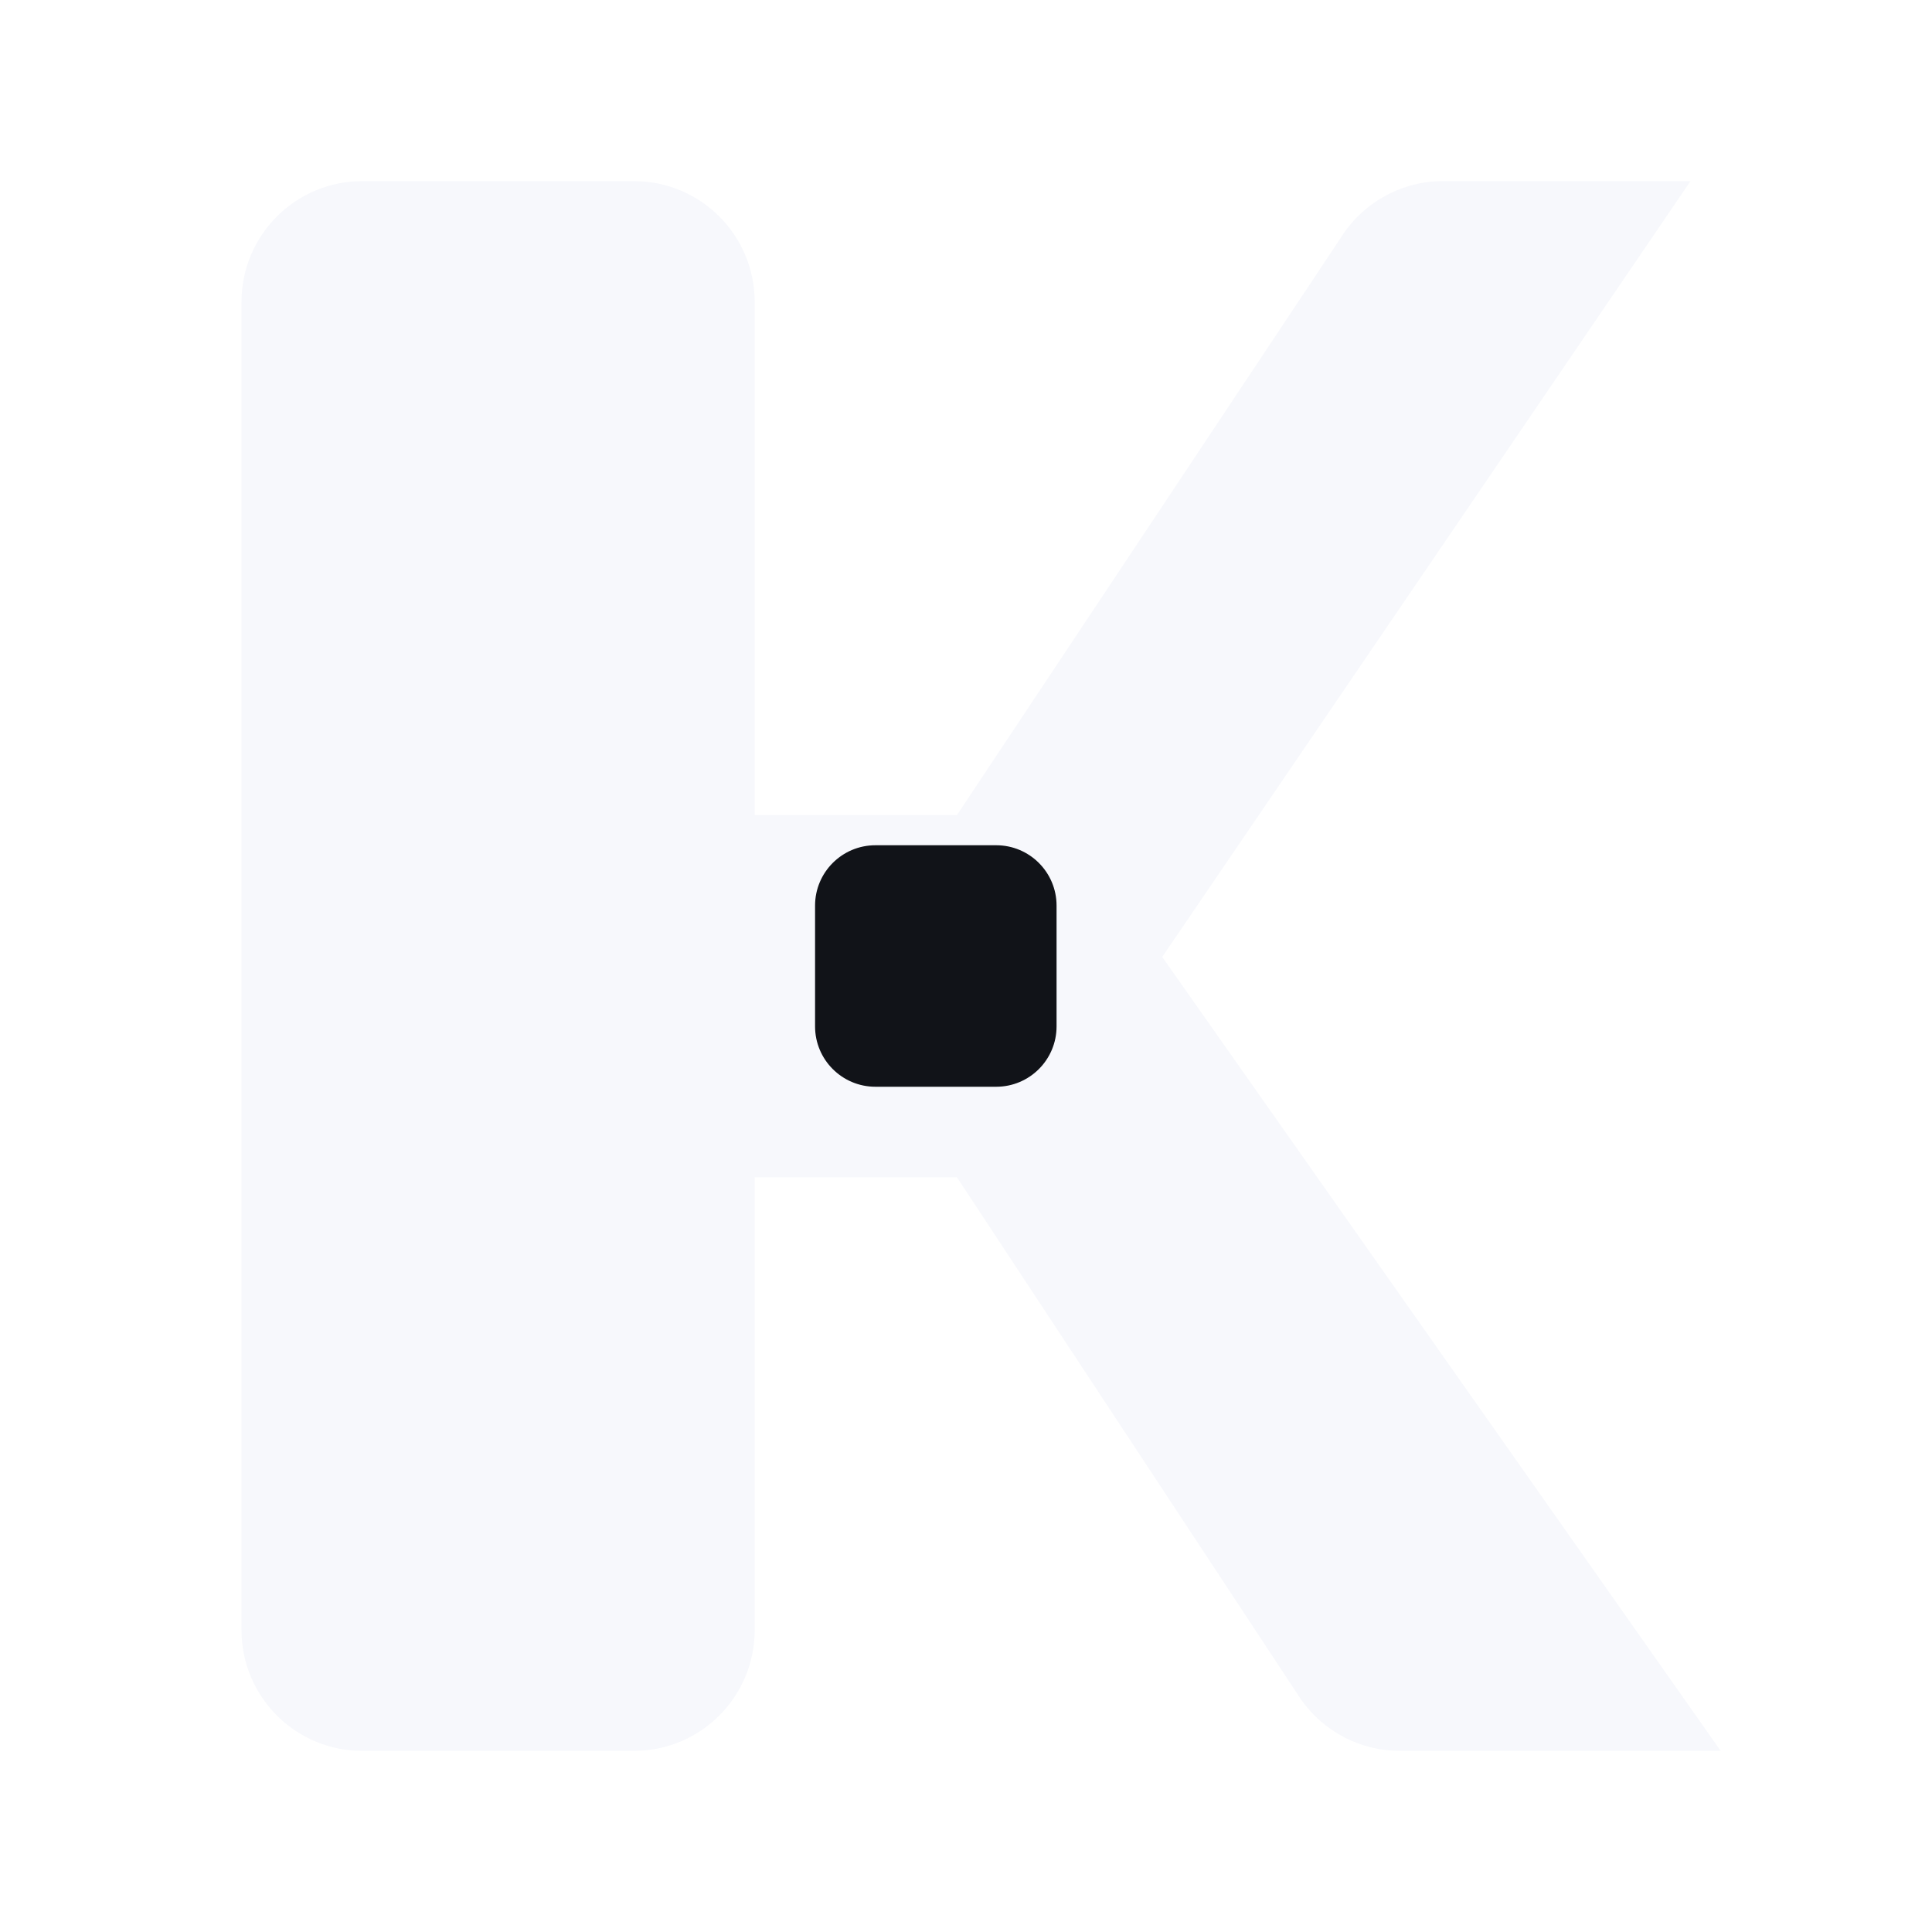
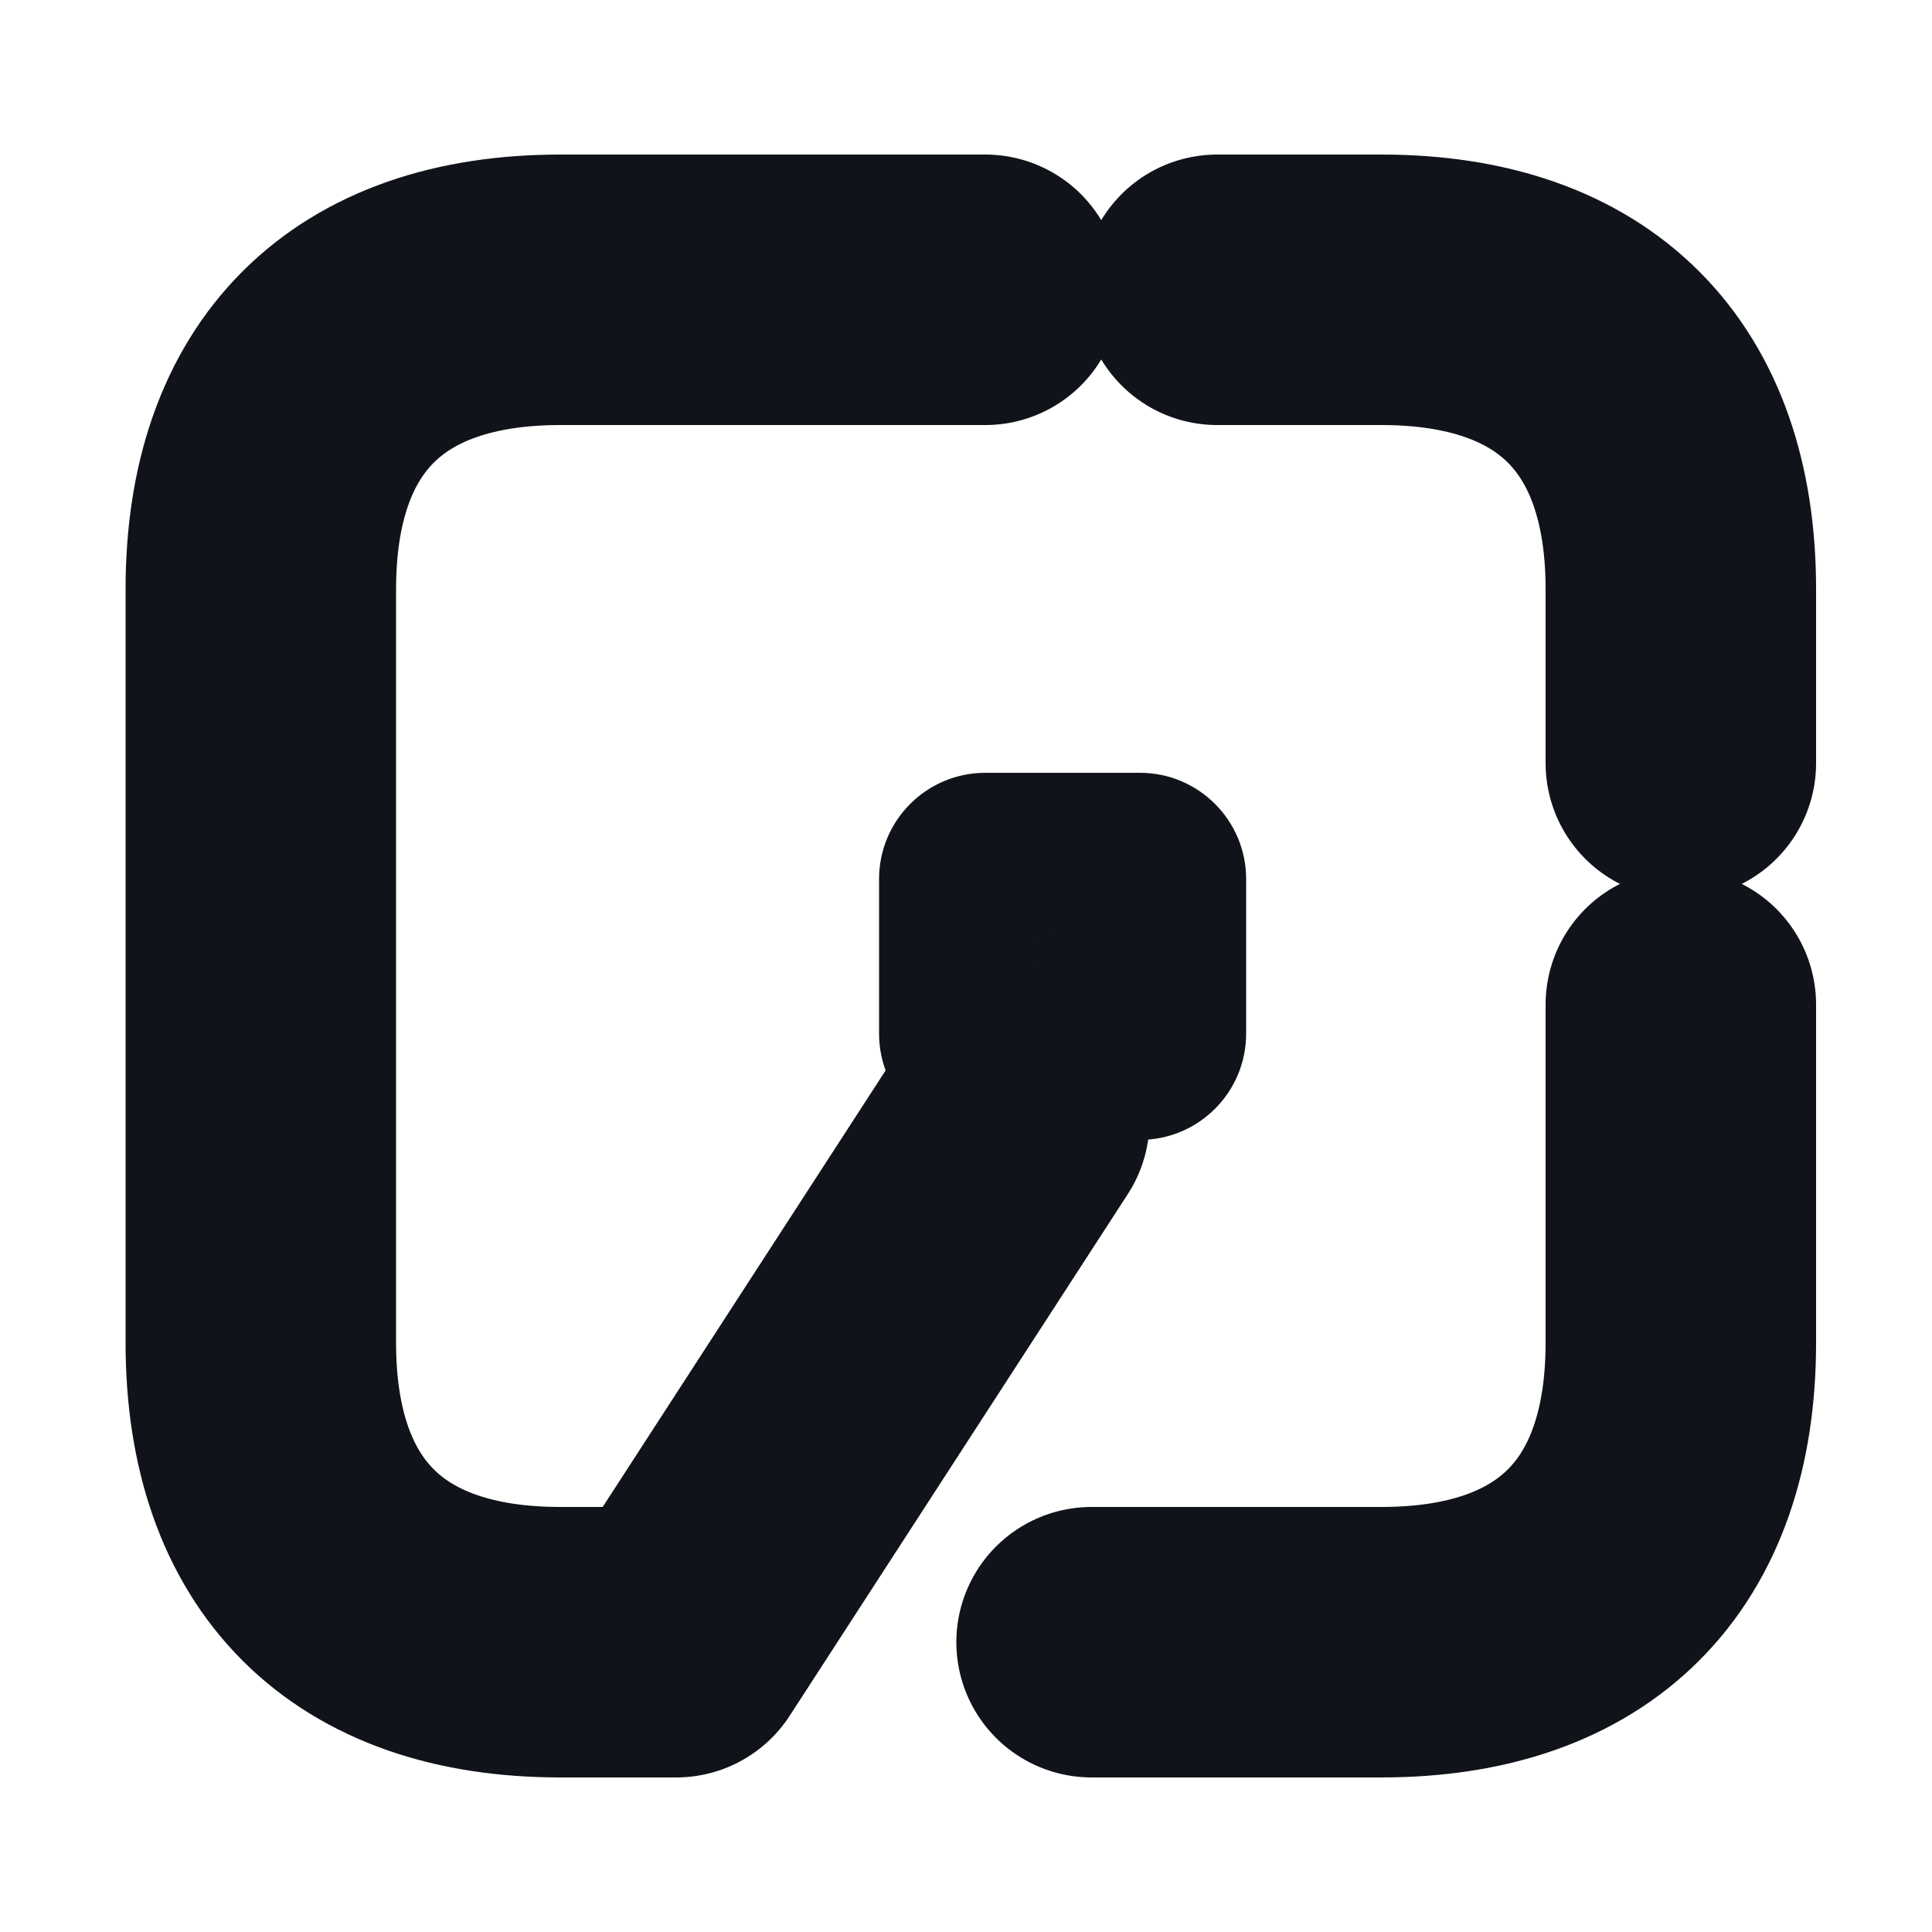
- <svg xmlns="http://www.w3.org/2000/svg" viewBox="0 0 64 64" role="img" aria-labelledby="title">
-   <path fill="#F7F8FC" d="M8 10a4 4 0 0 1 4-4h9a4 4 0 0 1 4 4v17h6.7l12.7-19.1A4 4 0 0 1 47.7 6H56L38.5 31.7 57 58H46.4a4 4 0 0 1-3.3-1.7L31.7 39H25v15a4 4 0 0 1-4 4h-9a4 4 0 0 1-4-4V10Z" />
-   <rect width="8" height="8" x="27" y="28" fill="#111318" rx="2" />
+ <svg xmlns="http://www.w3.org/2000/svg" width="200" height="200" viewBox="0 0 200 200" role="img" aria-labelledby="title">
+   <g fill="none" stroke-linecap="round" stroke-linejoin="round">
+     <path d="M102 30H58C38 30 27 41 27 61V139C27 159 38 170 58 170H70L105 116" stroke="#11131A" stroke-width="28" />
+     <path d="M126 30H143C163 30 174 41 174 61V79" stroke="#11131A" stroke-width="28" />
+     <path d="M174 104V139C174 159 163 170 143 170H113" stroke="#11131A" stroke-width="28" />
+   </g>
+   <rect x="91" y="80" width="38" height="38" rx="11" fill="#11131A" />
+   <circle cx="110" cy="99" r="3.2" fill="#11131A" opacity=".75" />
</svg>
